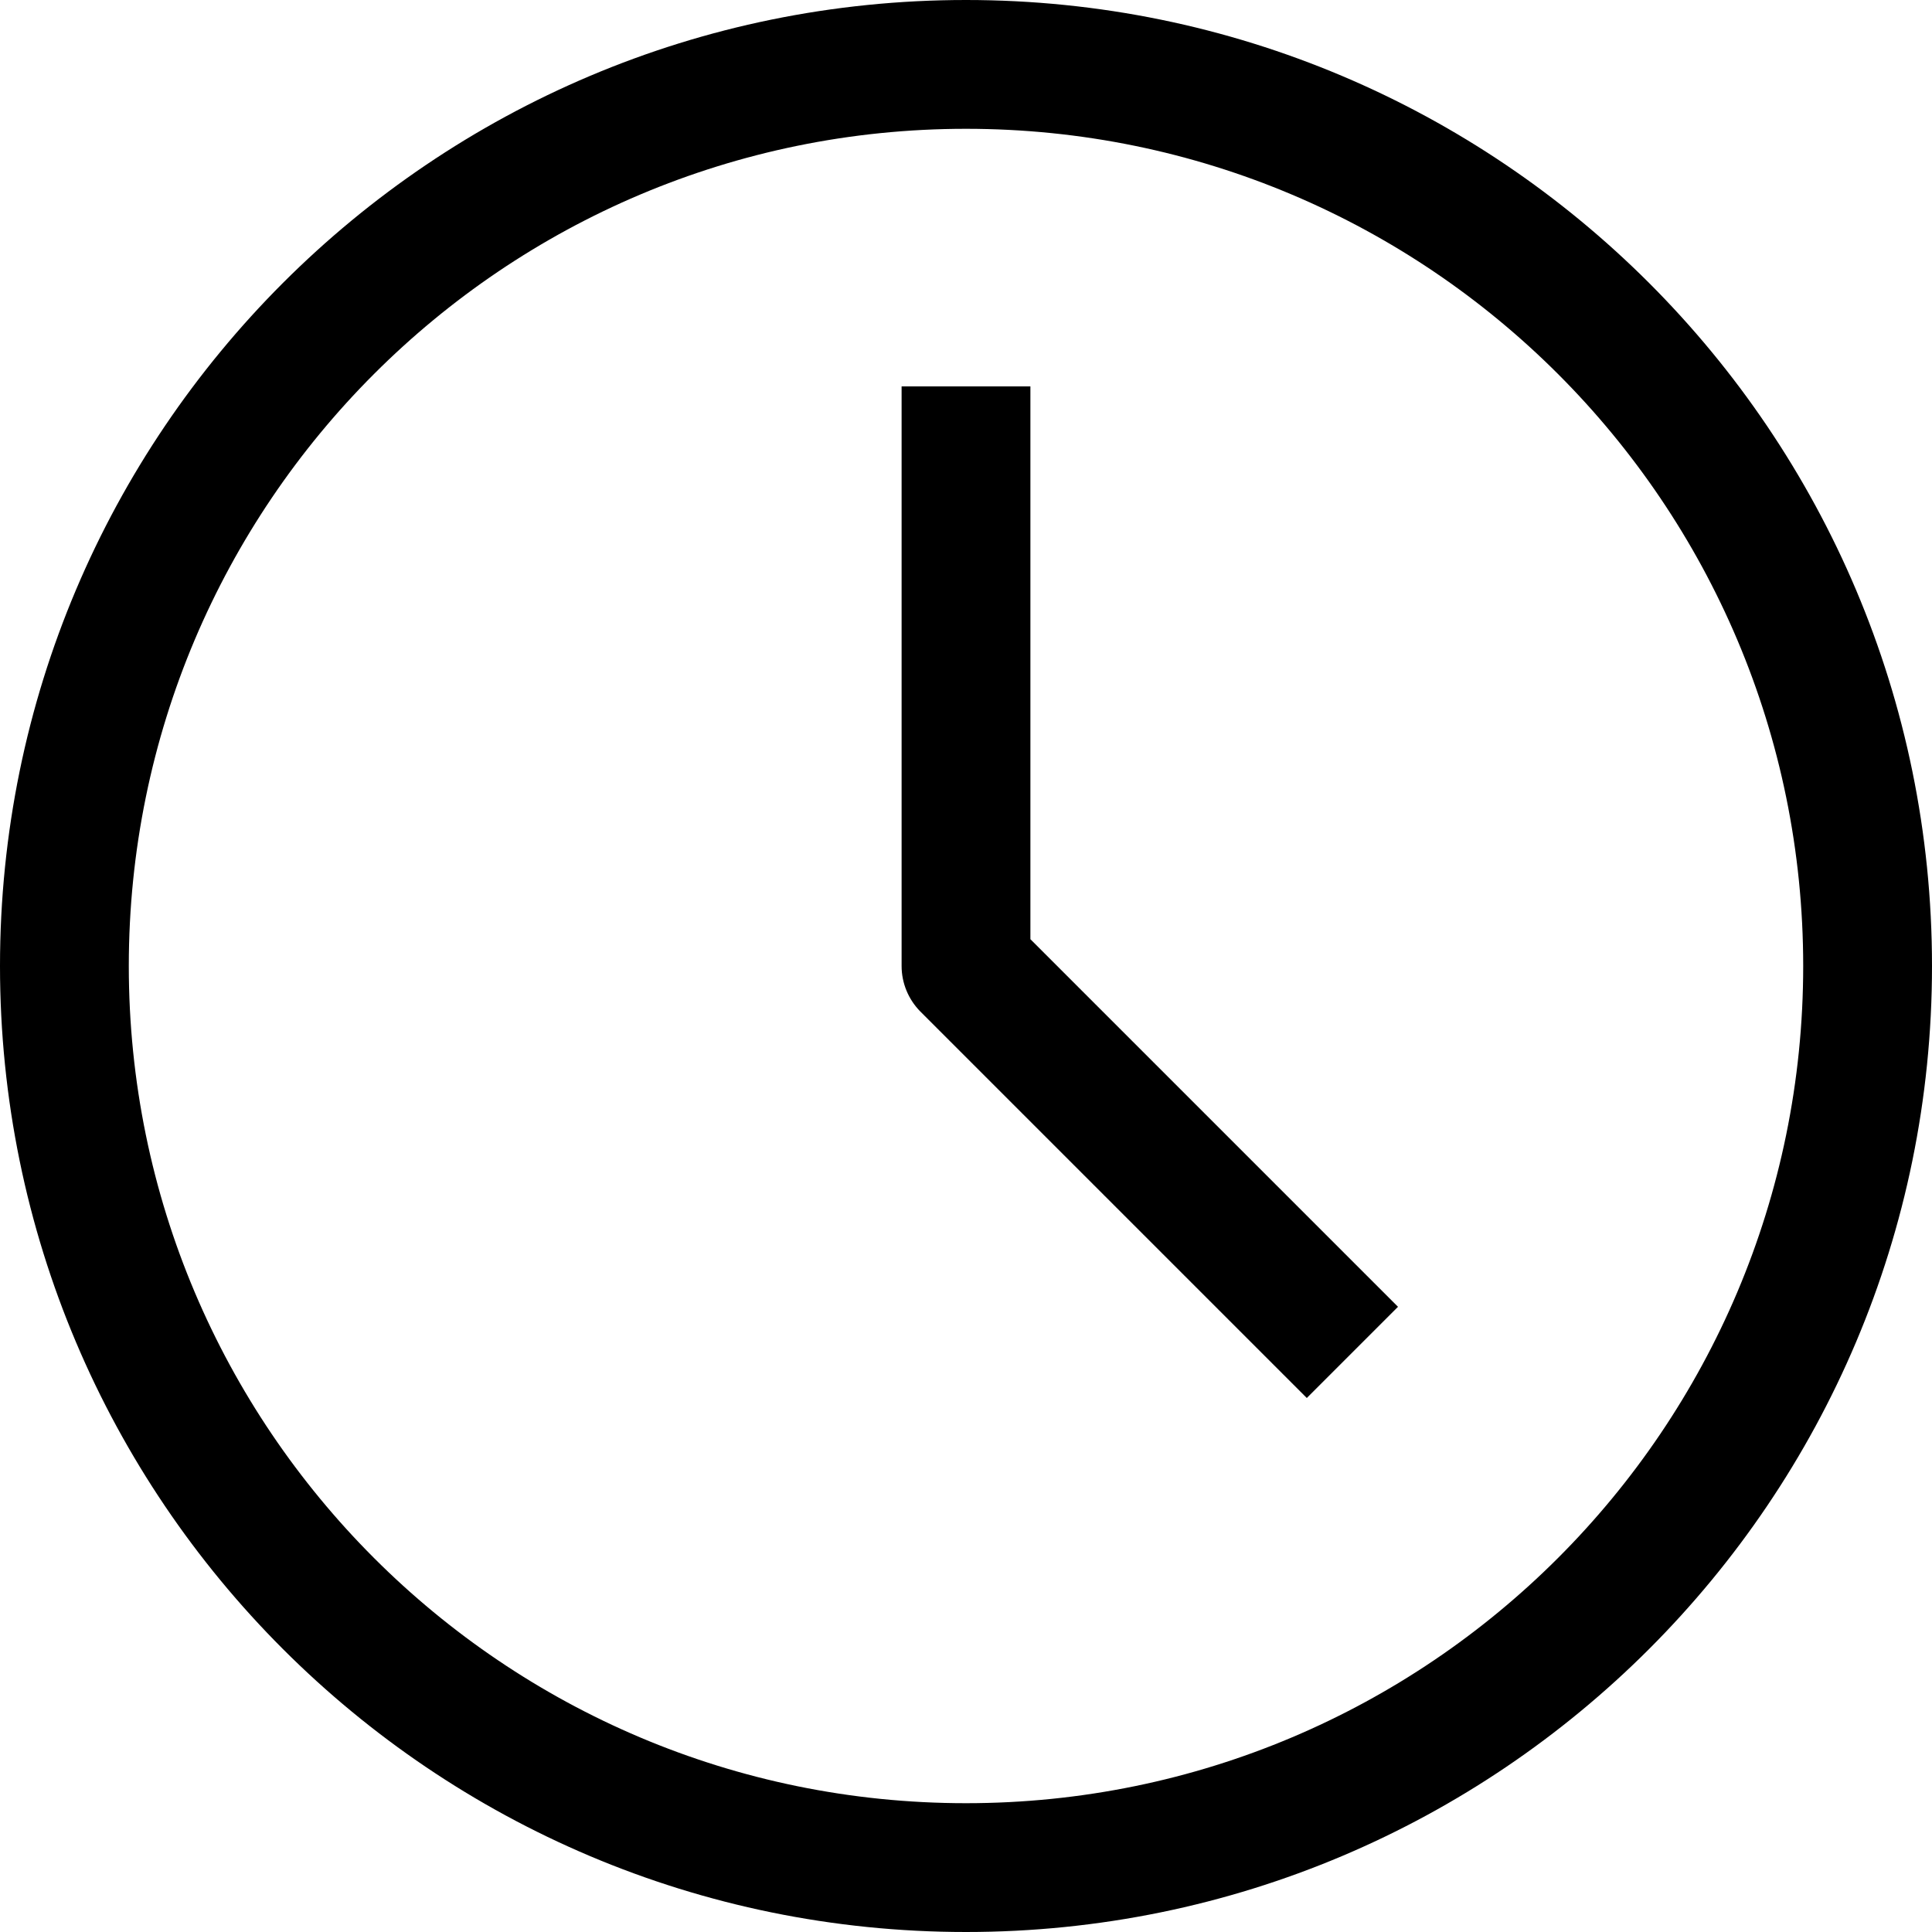
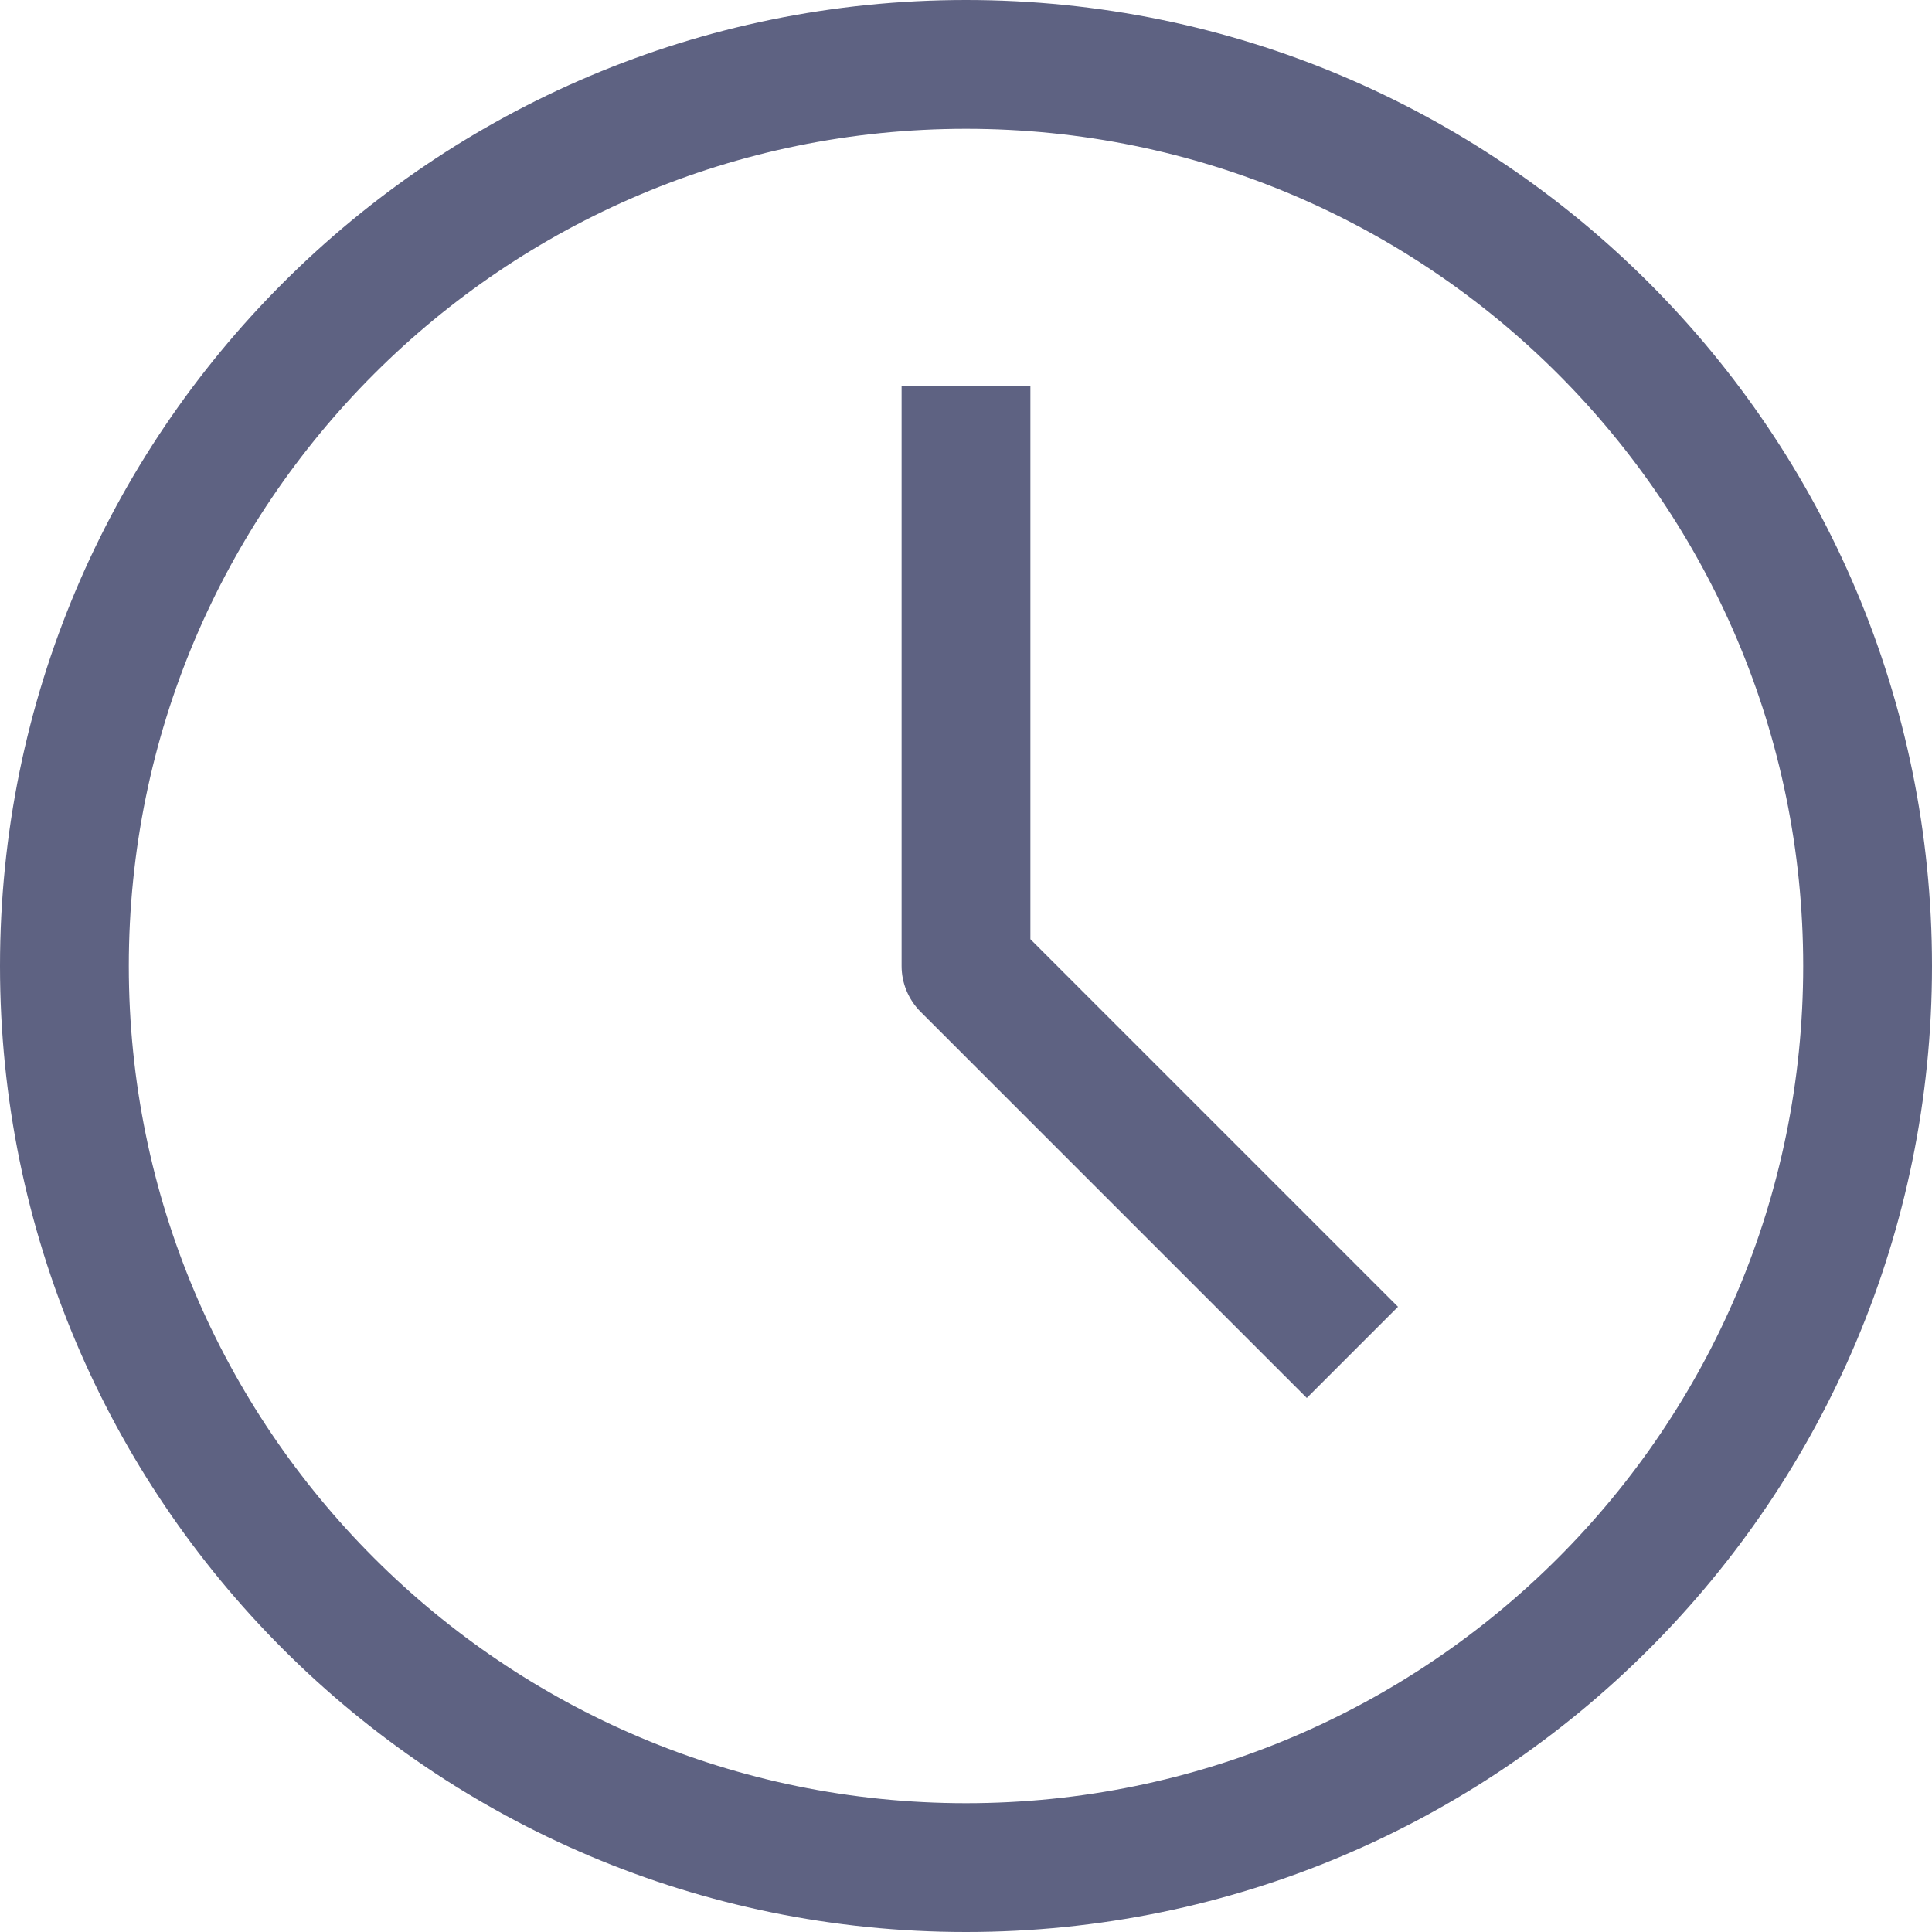
- <svg xmlns="http://www.w3.org/2000/svg" width="15px" height="15px" viewBox="0 0 15 15" fill="none">
-   <path d="M7.5 7.5H7C7 7.633 7.053 7.76 7.146 7.854L7.5 7.5ZM7.5 14C3.91 14 1 11.09 1 7.5H0C0 11.642 3.358 15 7.5 15V14ZM14 7.5C14 11.09 11.09 14 7.5 14V15C11.642 15 15 11.642 15 7.5H14ZM7.5 1C11.09 1 14 3.91 14 7.5H15C15 3.358 11.642 0 7.5 0V1ZM7.5 0C3.358 0 0 3.358 0 7.5H1C1 3.91 3.91 1 7.5 1V0ZM7 3V7.5H8V3H7ZM7.146 7.854L10.146 10.854L10.854 10.146L7.854 7.146L7.146 7.854Z" fill="black" />
+ <svg xmlns="http://www.w3.org/2000/svg" width="15px" height="15px" viewBox="0 0 15 15">
+   <path style="fill:#5E6282;" d="M7.5 7.5H7C7 7.633 7.053 7.76 7.146 7.854L7.5 7.5ZM7.5 14C3.91 14 1 11.09 1 7.5H0C0 11.642 3.358 15 7.5 15V14ZM14 7.5C14 11.09 11.09 14 7.5 14V15C11.642 15 15 11.642 15 7.5H14ZM7.5 1C11.09 1 14 3.91 14 7.5H15C15 3.358 11.642 0 7.5 0V1ZM7.5 0C3.358 0 0 3.358 0 7.5H1C1 3.91 3.91 1 7.5 1V0ZM7 3V7.5H8V3H7ZM7.146 7.854L10.146 10.854L10.854 10.146L7.854 7.146L7.146 7.854Z" />
</svg>
